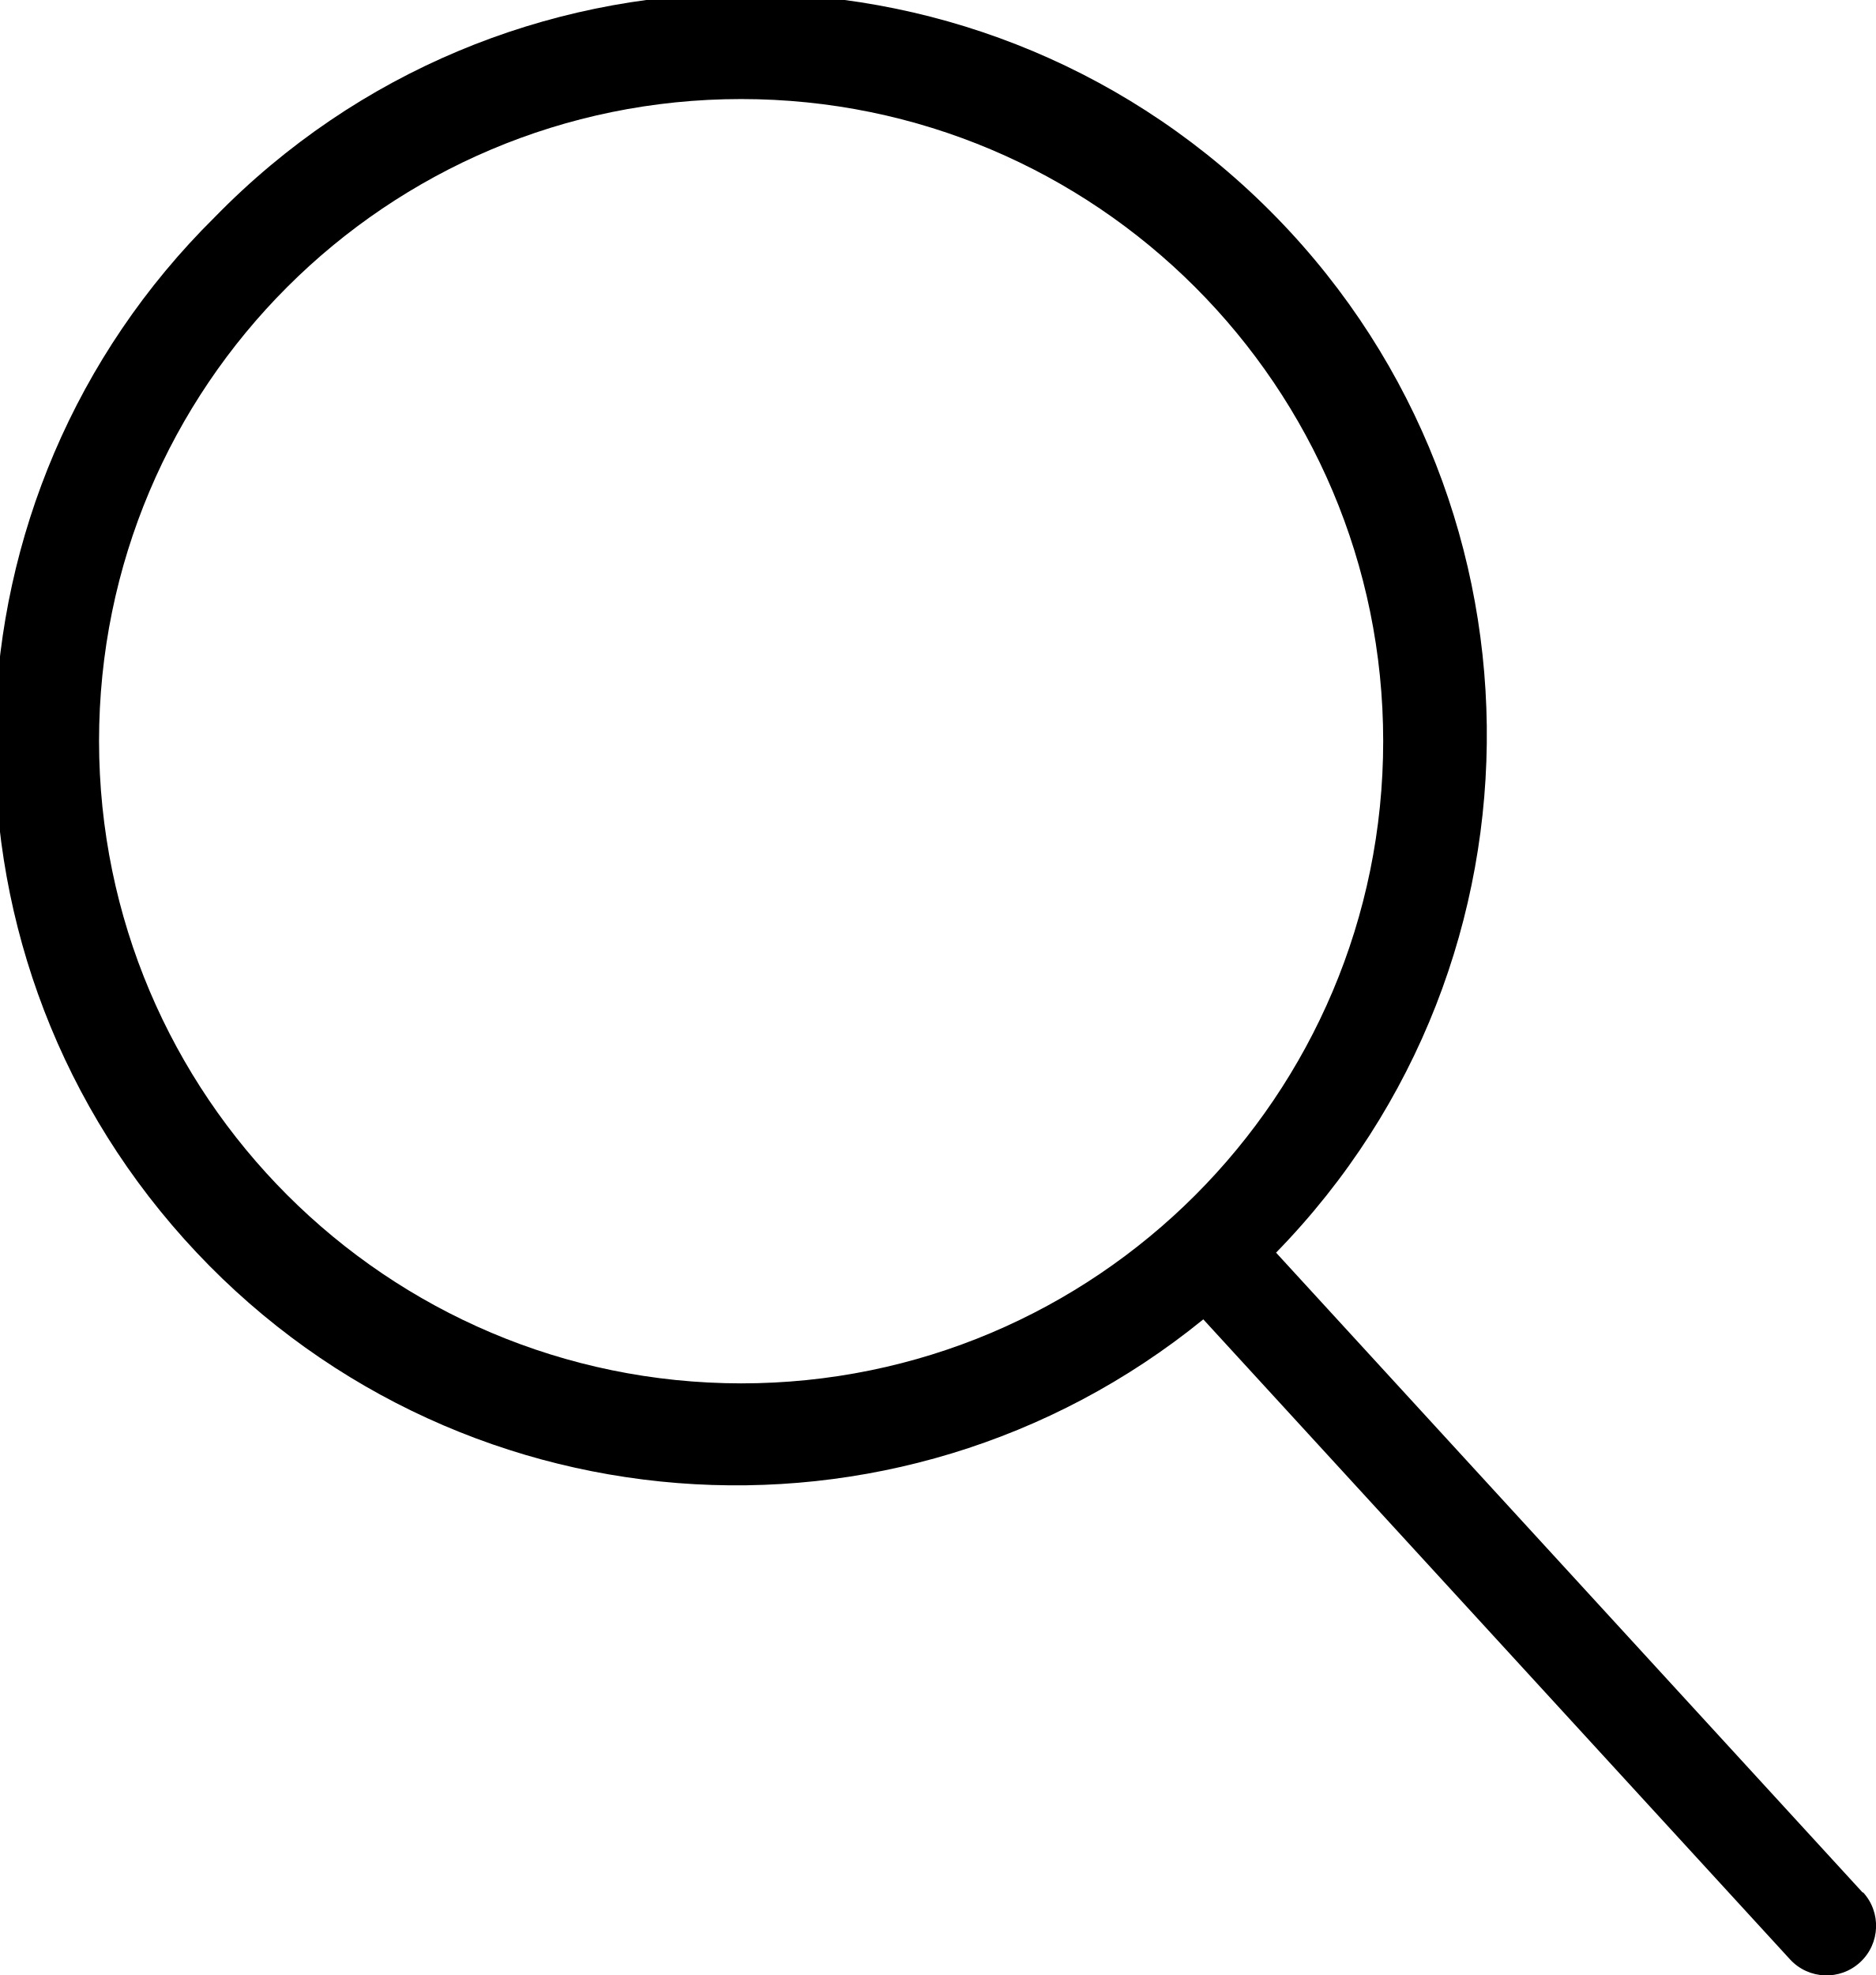
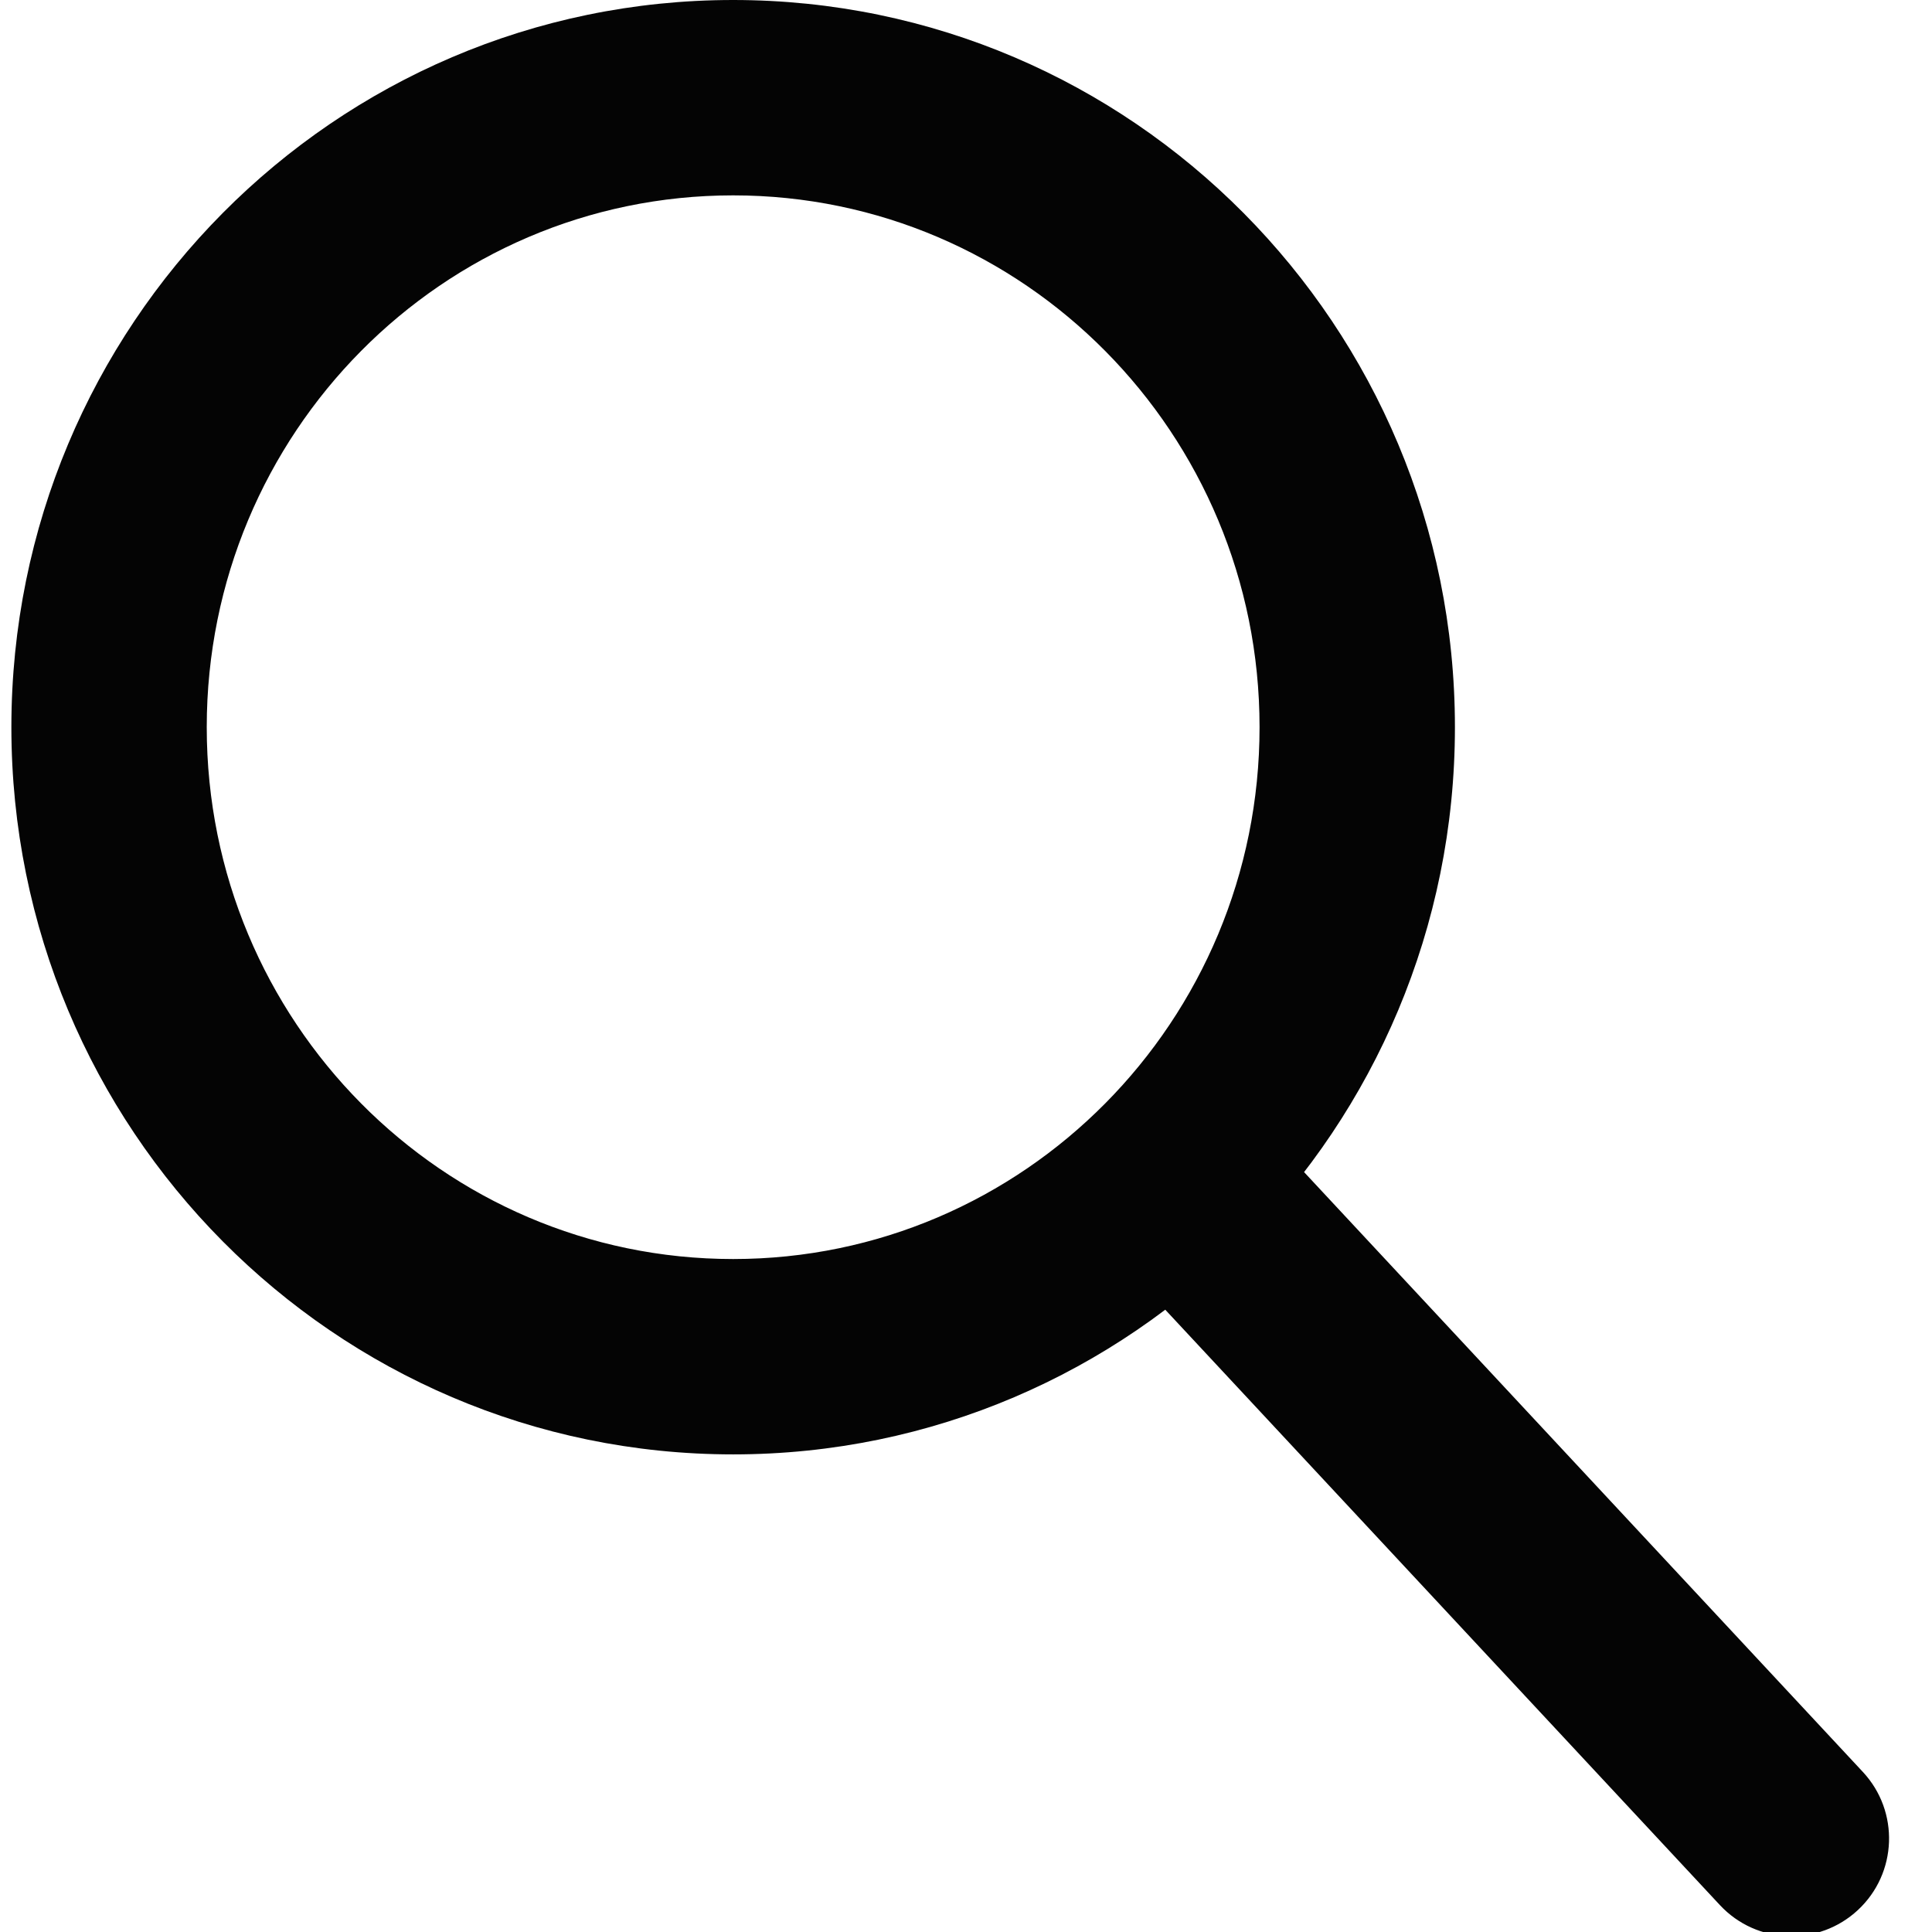
- <svg xmlns="http://www.w3.org/2000/svg" id="Capa_1" data-name="Capa 1" viewBox="0 0 27.84 29.31">
-   <path d="M29.46,29.21l-8.71-9.5A11,11,0,0,0,5,4.34,11,11,0,0,0,19.67,20.7l8.71,9.5a0.73,0.73,0,0,0,1.08-1h0ZM3.28,12.12a9.53,9.53,0,1,1,9.53,9.53A9.54,9.54,0,0,1,3.28,12.12Z" transform="translate(-1.81 -1.12)" />
+ <svg xmlns="http://www.w3.org/2000/svg" width="180px" height="180px" viewBox="0 0 180 180" version="1.1">
+   <defs />
+   <g id="iconos" stroke="none" stroke-width="1" fill="none" fill-rule="evenodd">
+     <g id="zoom" fill-rule="nonzero" fill="#040404">
+       <path d="M105.235,118.448 C101.809,114.77 102.013,109.011 105.691,105.585 C109.369,102.159 115.128,102.363 118.554,106.041 L173.558,165.086 C176.984,168.764 176.78,174.522 173.103,177.948 C169.425,181.375 163.666,181.171 160.24,177.493 L105.235,118.448 Z M68.306,135.502 C31.15,135.502 1.06,105.152 1.06,67.751 C1.06,30.351 31.15,0 68.306,0 C105.462,0 135.552,30.351 135.552,67.751 C135.552,105.152 105.462,135.502 68.306,135.502 Z M68.306,117.301 C95.374,117.301 117.35,95.134 117.35,67.751 C117.35,40.368 95.374,18.202 68.306,18.202 C41.238,18.202 19.262,40.368 19.262,67.751 C19.262,95.134 41.238,117.301 68.306,117.301 Z" id="Combined-Shape" />
+     </g>
+   </g>
</svg>
